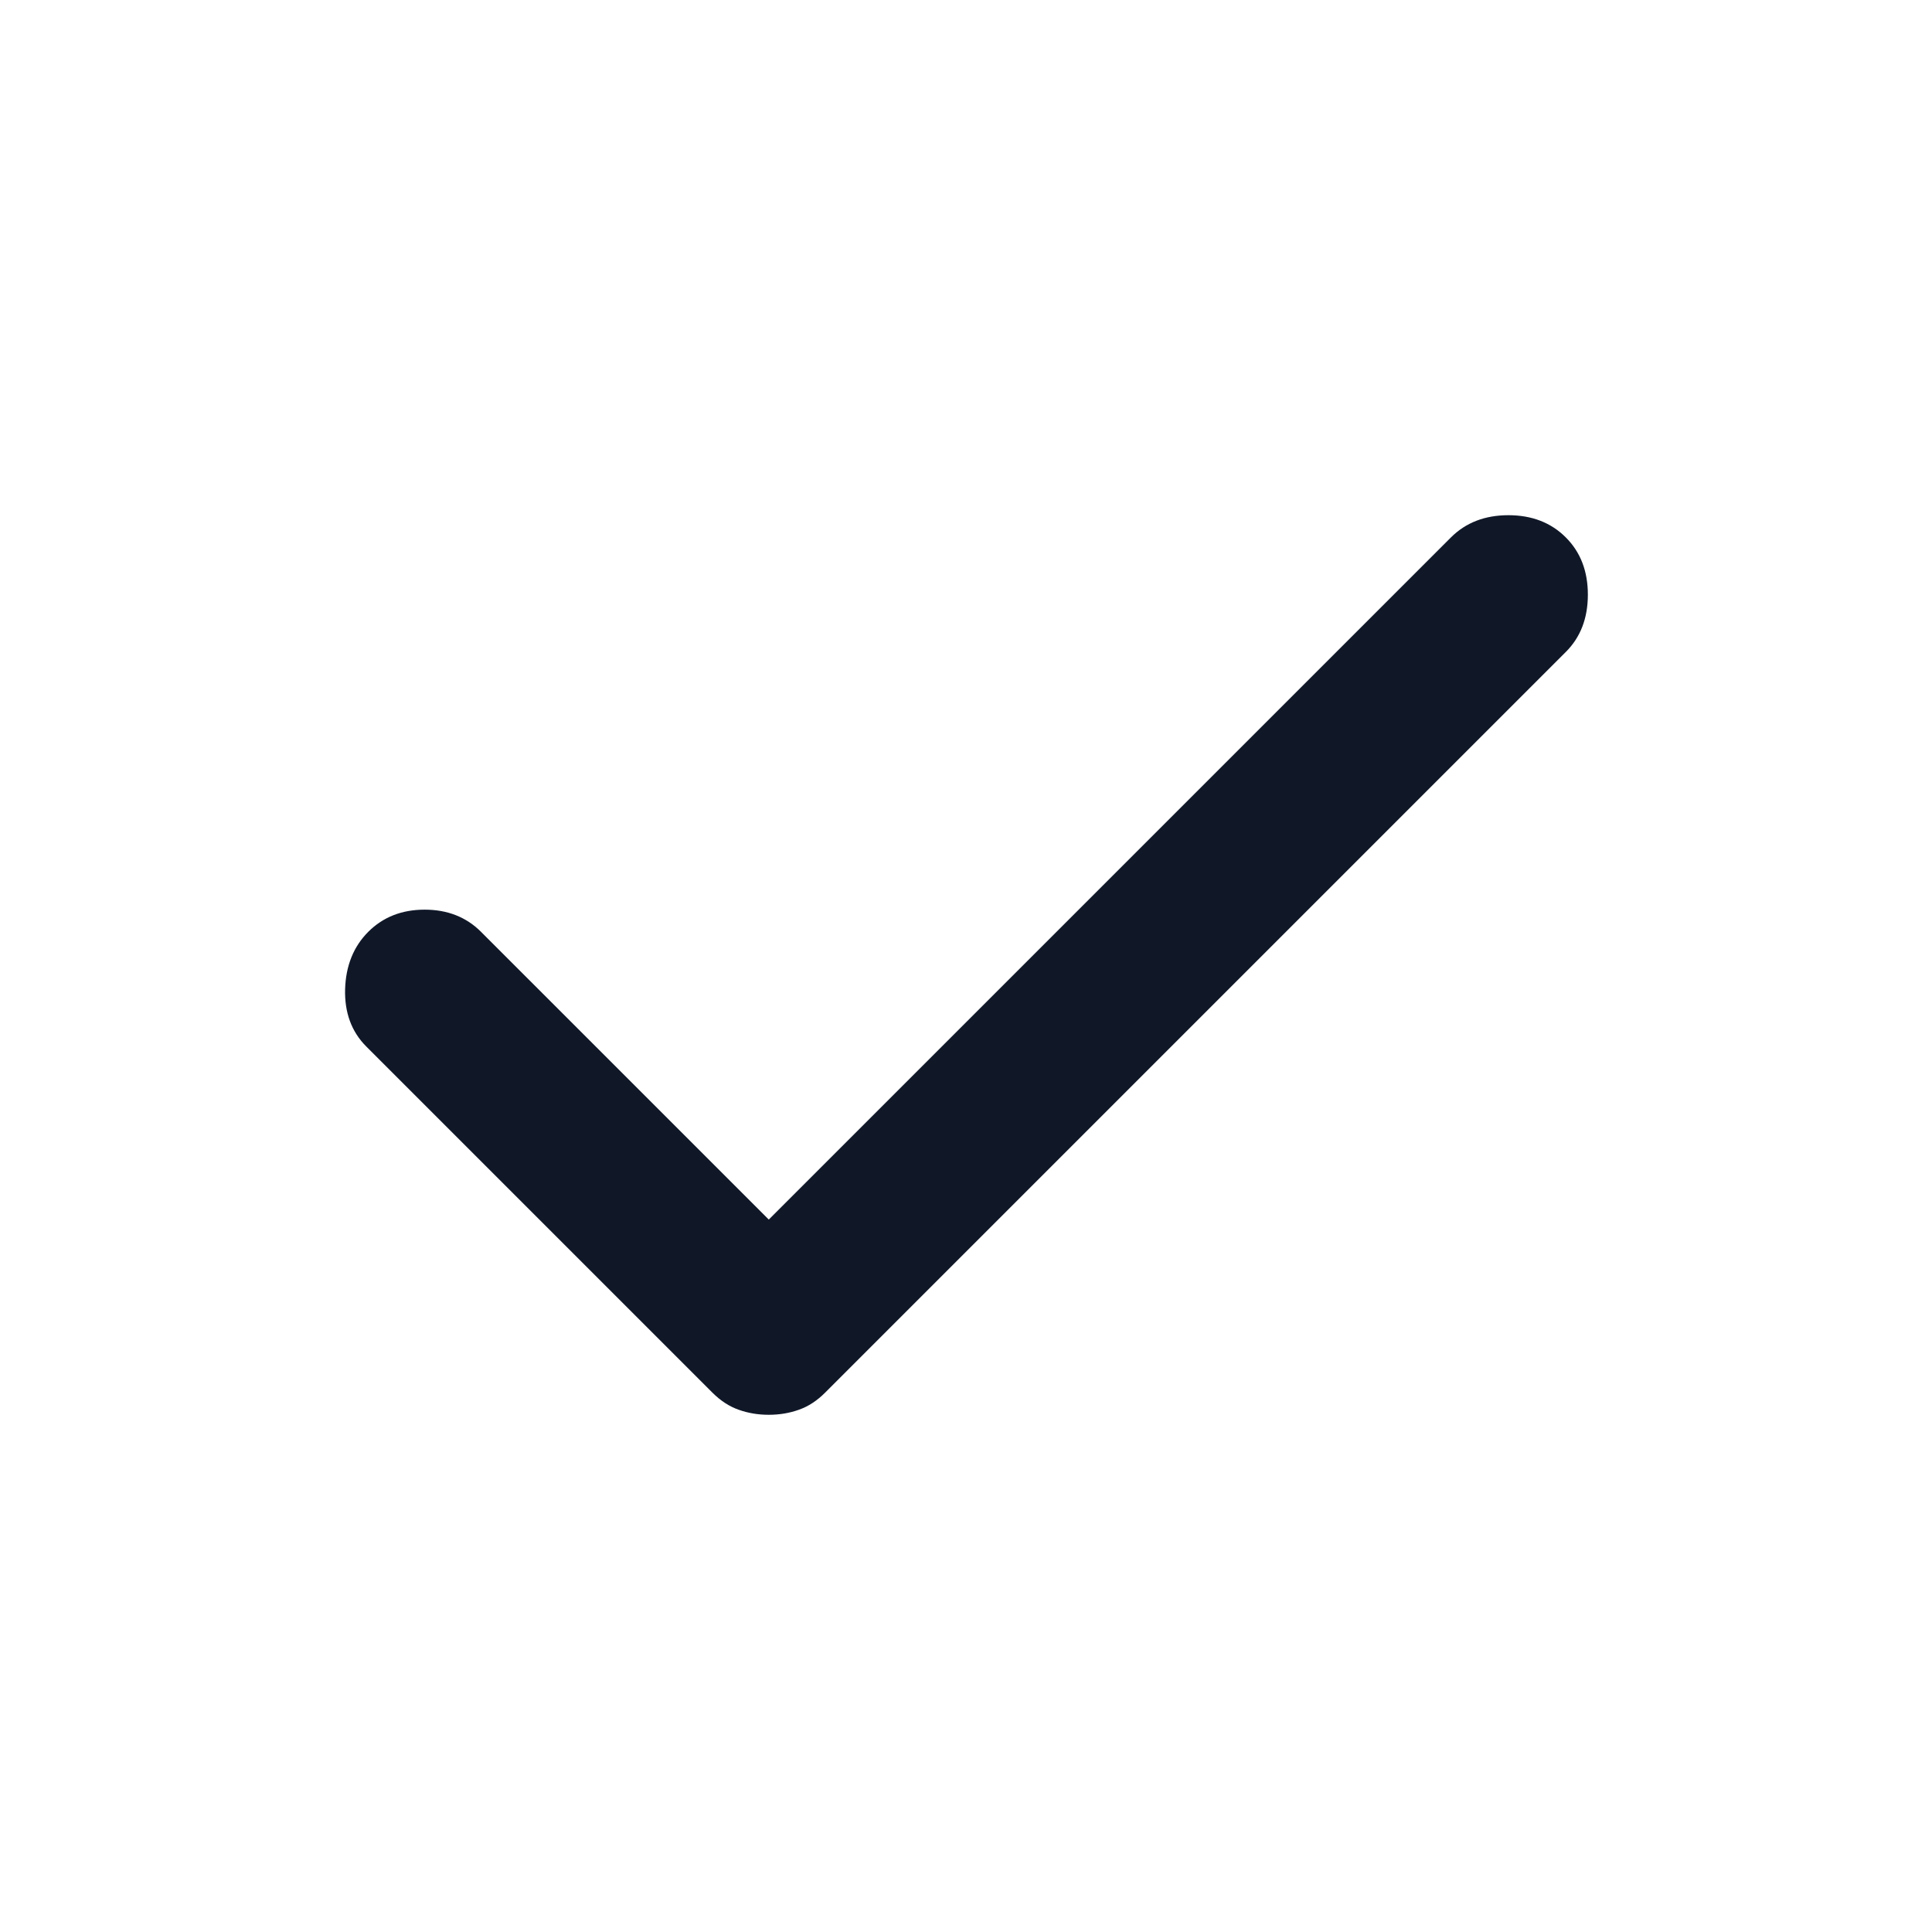
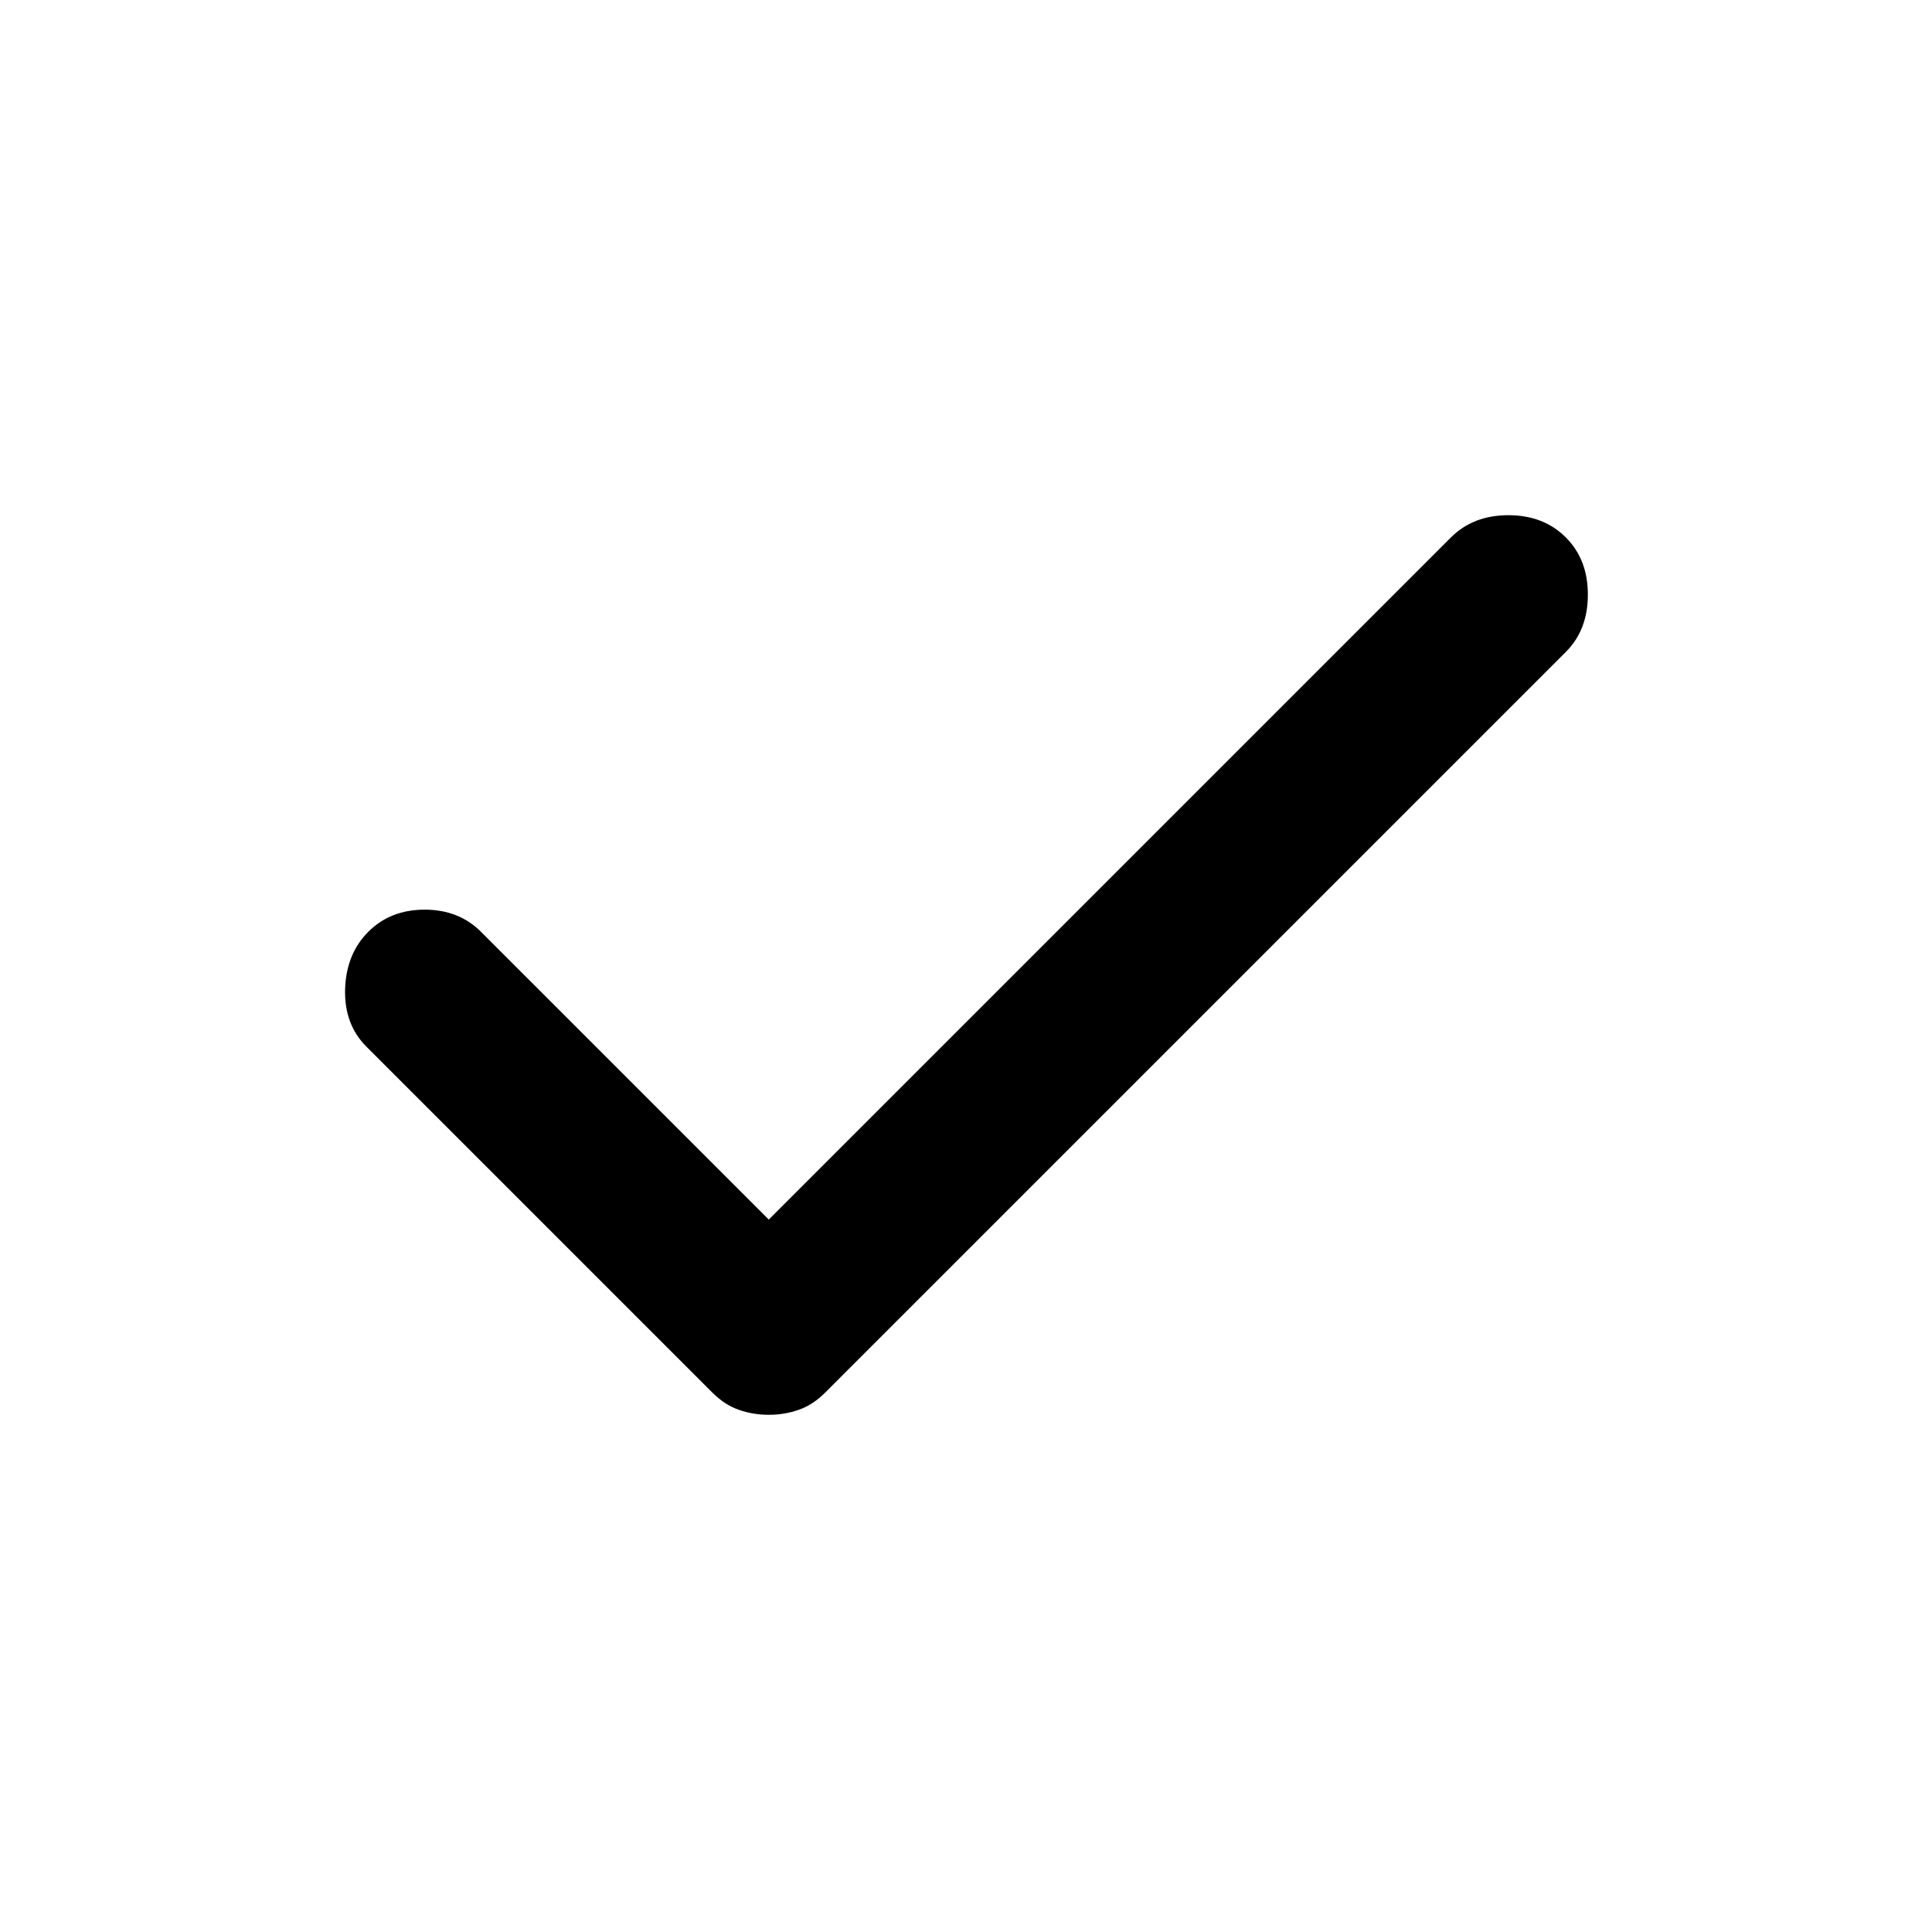
<svg xmlns="http://www.w3.org/2000/svg" width="24" height="24" viewBox="0 0 24 24" fill="none">
-   <path d="M9.55 17.575C9.417 17.575 9.292 17.554 9.175 17.512C9.058 17.471 8.95 17.4 8.85 17.3L4.55 13C4.367 12.817 4.279 12.579 4.287 12.287C4.296 11.996 4.392 11.758 4.575 11.575C4.758 11.392 4.992 11.3 5.275 11.3C5.558 11.3 5.792 11.392 5.975 11.575L9.55 15.15L18.025 6.675C18.209 6.492 18.446 6.4 18.738 6.4C19.029 6.4 19.267 6.492 19.45 6.675C19.634 6.858 19.725 7.096 19.725 7.387C19.725 7.679 19.634 7.917 19.45 8.1L10.25 17.3C10.15 17.4 10.042 17.471 9.925 17.512C9.808 17.554 9.683 17.575 9.55 17.575Z" fill="#101828" />
+   <path d="M9.55 17.575C9.417 17.575 9.292 17.554 9.175 17.512C9.058 17.471 8.95 17.4 8.85 17.3L4.55 13C4.367 12.817 4.279 12.579 4.287 12.287C4.296 11.996 4.392 11.758 4.575 11.575C4.758 11.392 4.992 11.3 5.275 11.3C5.558 11.3 5.792 11.392 5.975 11.575L9.55 15.15L18.025 6.675C18.209 6.492 18.446 6.4 18.738 6.4C19.029 6.4 19.267 6.492 19.45 6.675C19.634 6.858 19.725 7.096 19.725 7.387C19.725 7.679 19.634 7.917 19.45 8.1L10.25 17.3C10.15 17.4 10.042 17.471 9.925 17.512C9.808 17.554 9.683 17.575 9.55 17.575Z" fill="currentColor" />
</svg>
